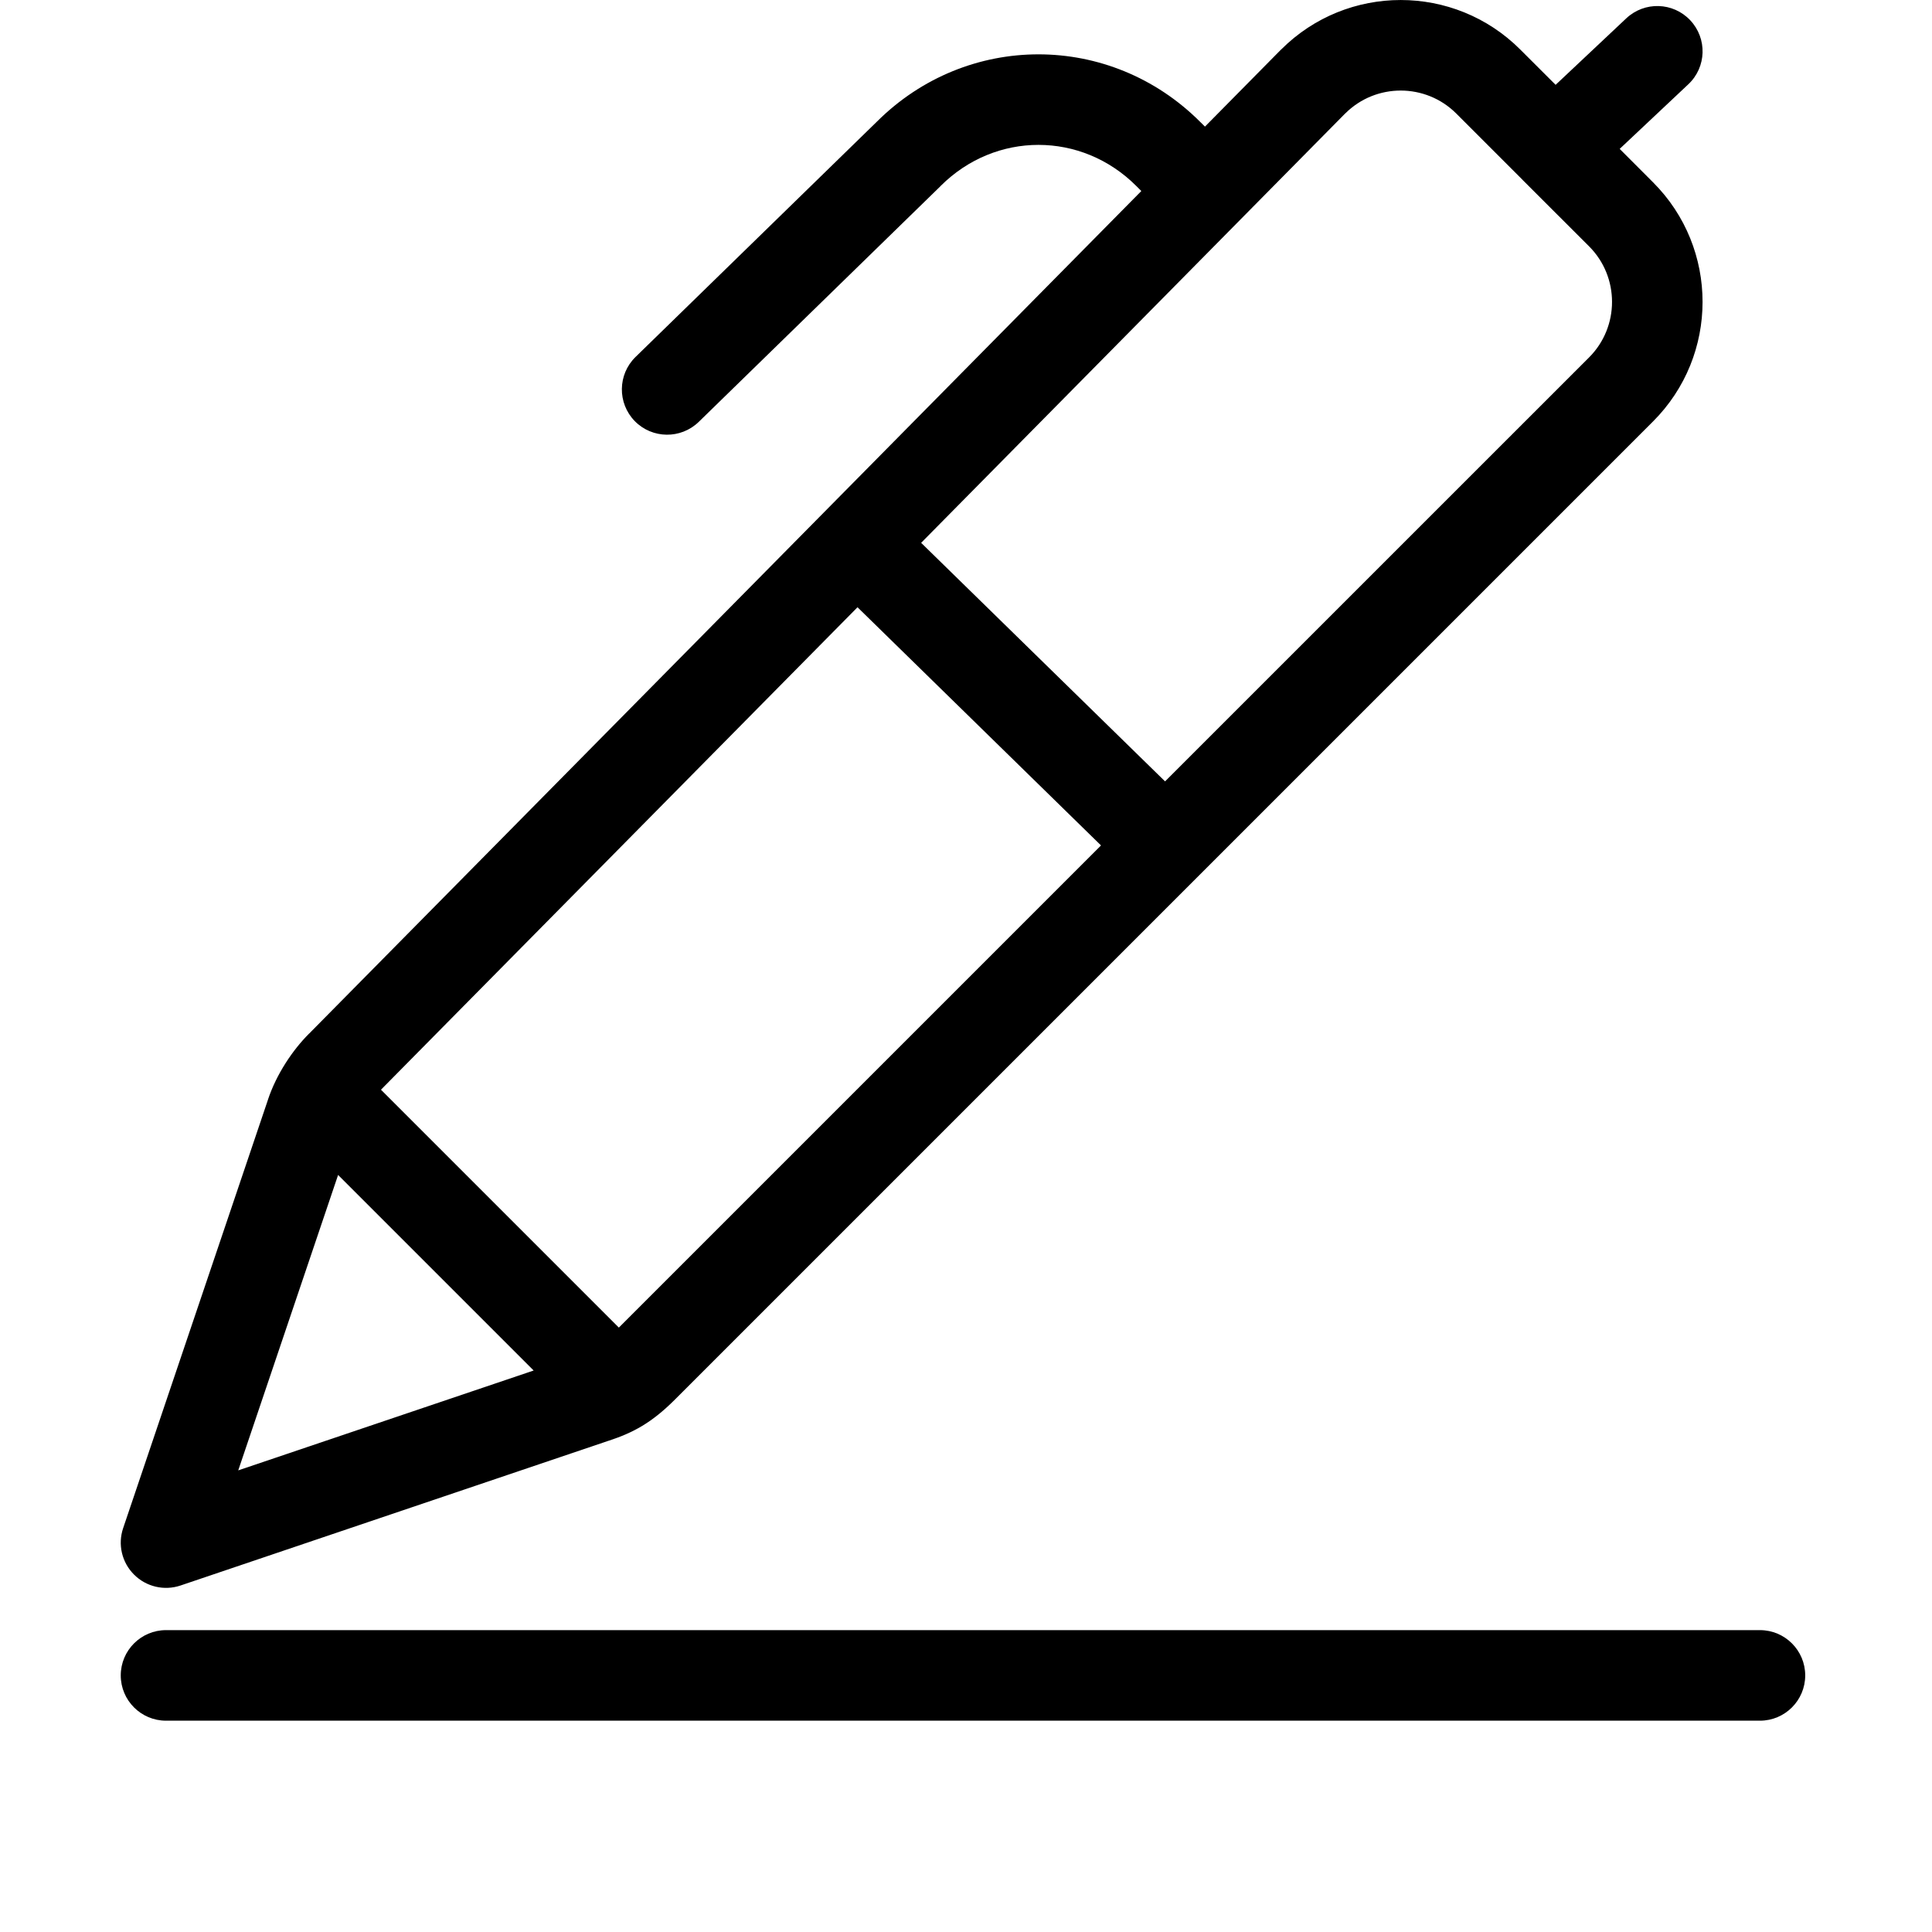
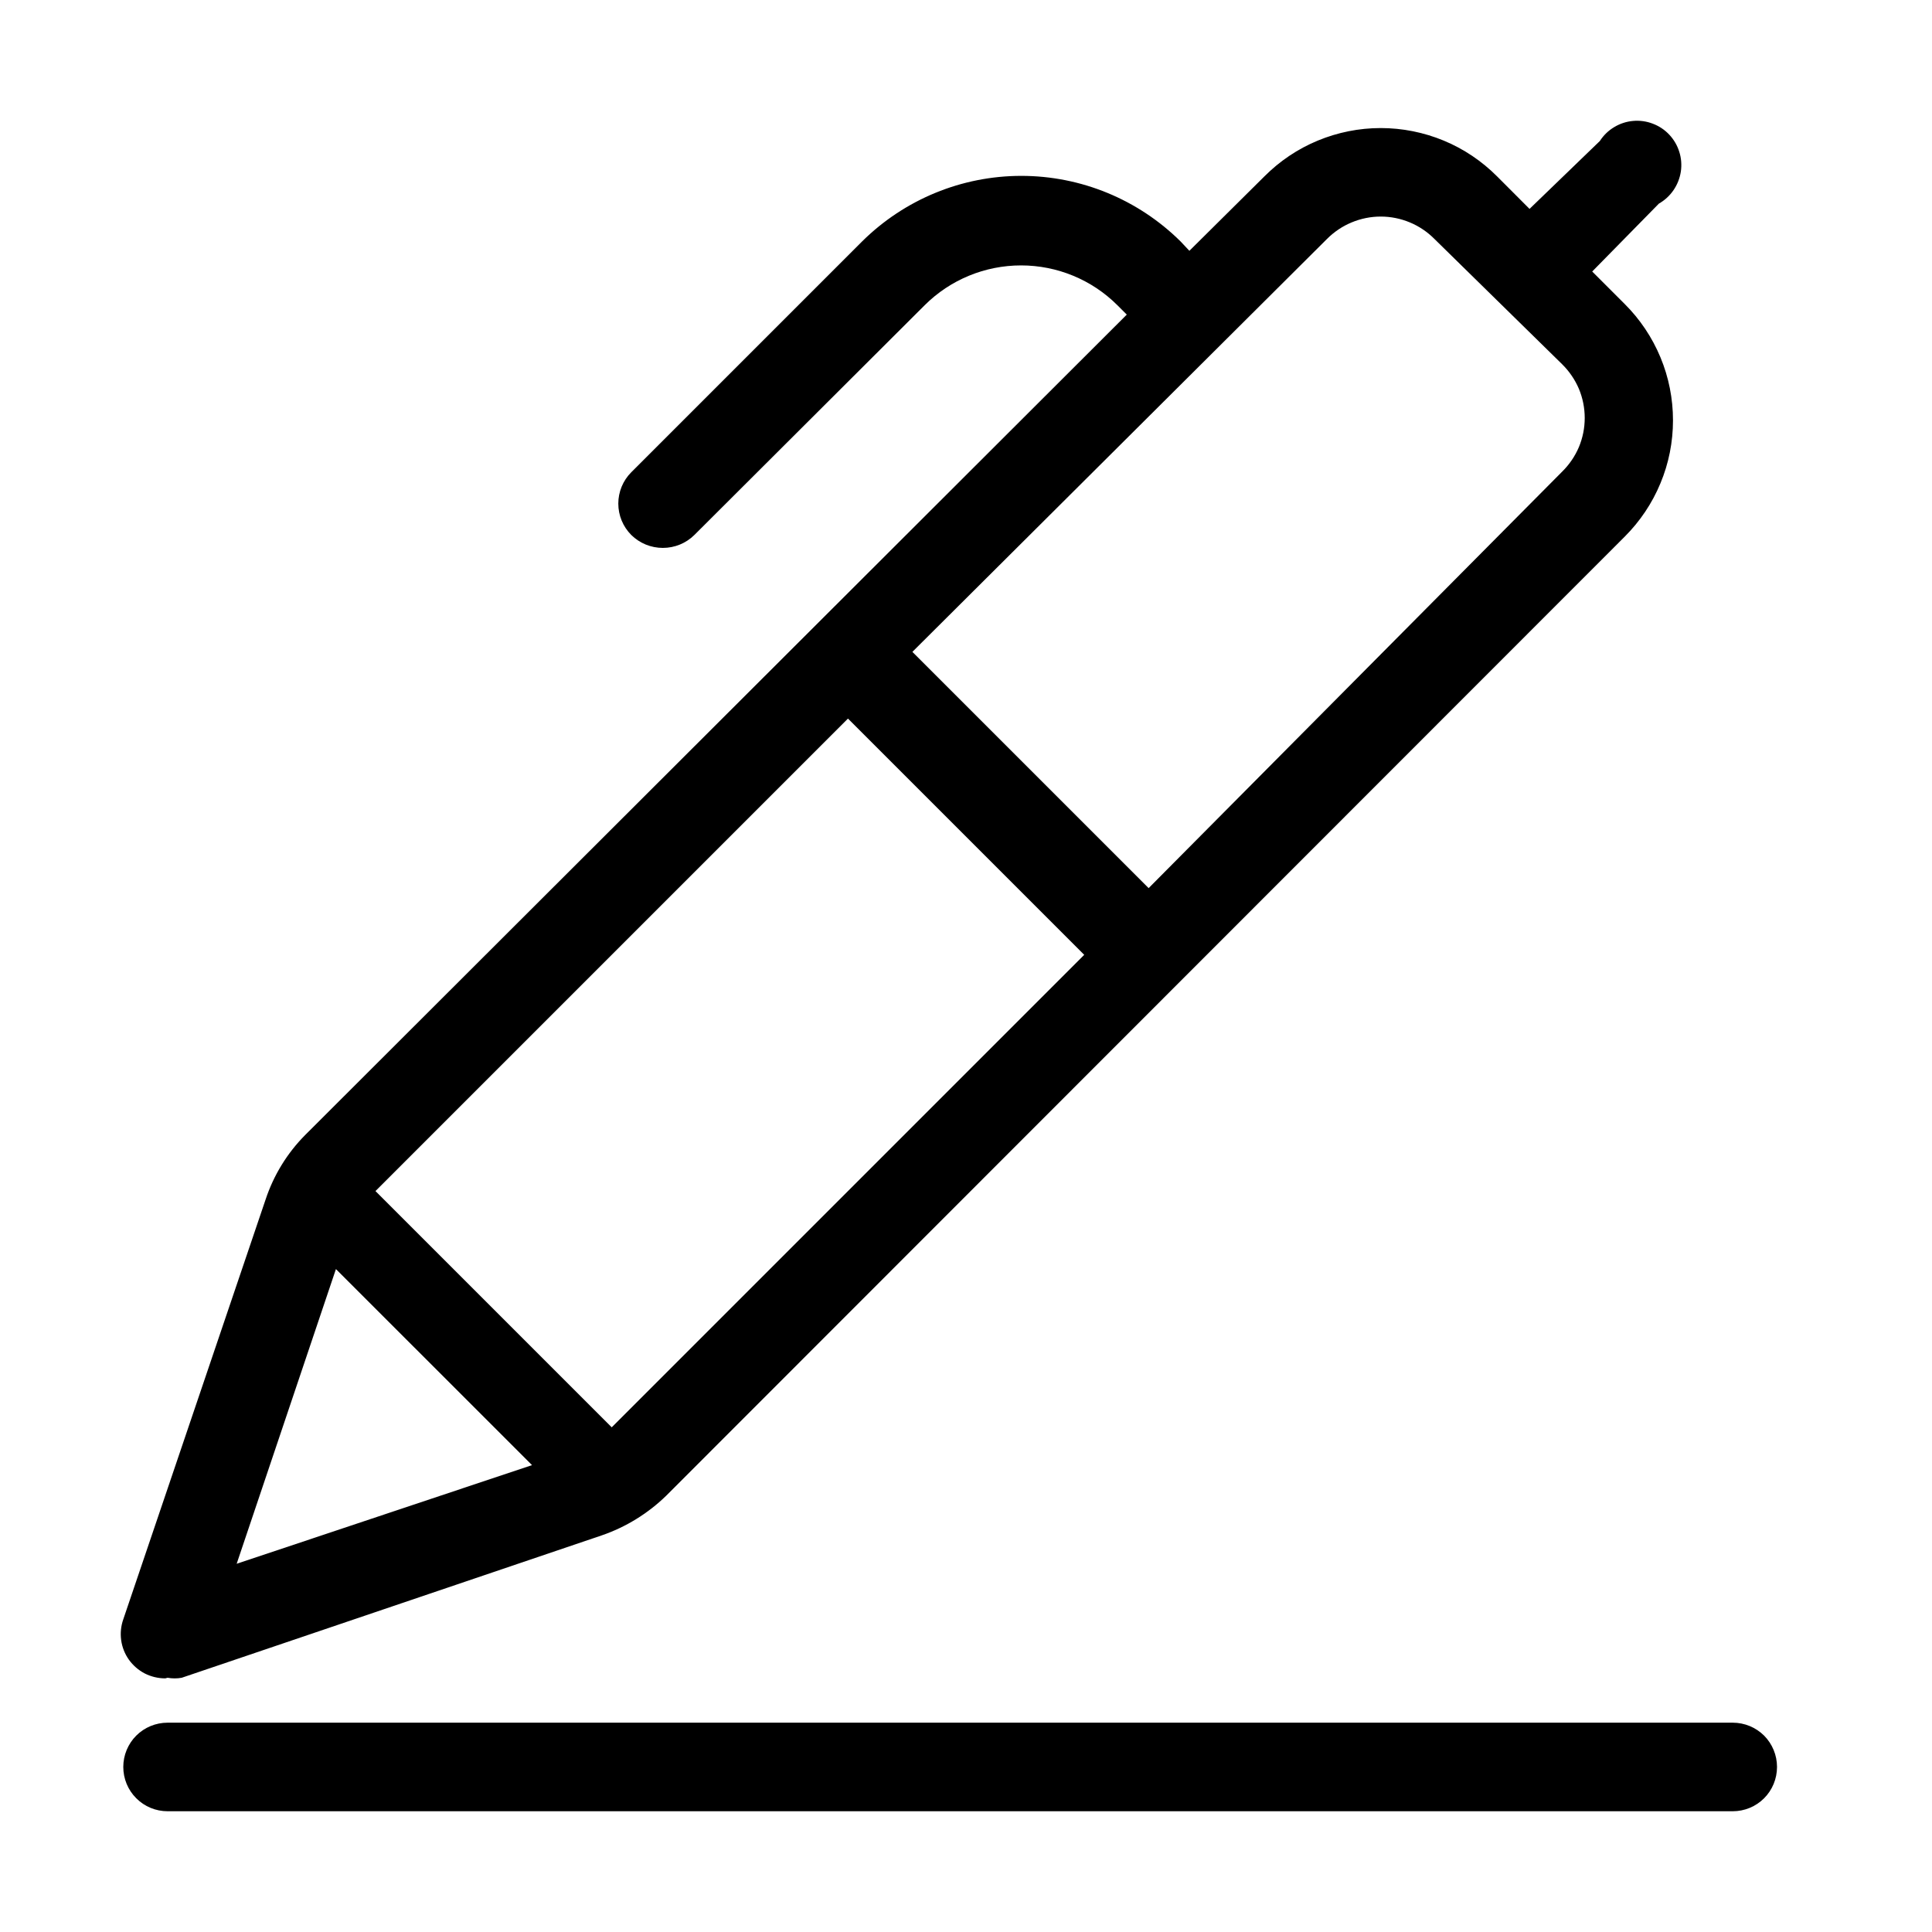
<svg xmlns="http://www.w3.org/2000/svg" width="32" height="32" viewBox="0 0 32 32" fill="none">
-   <path fill-rule="evenodd" clip-rule="evenodd" d="M22.282 1.879C22.281 1.879 22.281 1.88 22.28 1.88L15.257 8.991L19.297 12.942L26.32 5.92C26.827 5.413 26.827 4.587 26.32 4.08L25.222 2.983C25.221 2.981 25.219 2.98 25.218 2.978L24.12 1.88C23.613 1.374 22.789 1.373 22.282 1.879ZM25.766 1.405L25.18 0.82C24.087 -0.273 22.313 -0.273 21.22 0.82L21.216 0.823L19.958 2.097L19.88 2.02C18.389 0.528 16.016 0.527 14.523 2.016L10.526 5.913C10.23 6.202 10.224 6.677 10.513 6.974C10.802 7.27 11.277 7.276 11.574 6.987L15.574 3.087L15.574 3.087L15.58 3.08C16.488 2.173 17.913 2.173 18.82 3.08L18.904 3.164L5.12 17.12C5.119 17.12 5.119 17.121 5.118 17.121C4.846 17.393 4.58 17.79 4.439 18.211C4.439 18.212 4.439 18.212 4.439 18.213L2.04 25.31C1.948 25.58 2.018 25.879 2.22 26.08C2.421 26.282 2.72 26.352 2.99 26.261L10.087 23.861C10.088 23.861 10.088 23.861 10.089 23.861C10.485 23.729 10.789 23.571 11.18 23.18L27.38 6.98C28.473 5.887 28.473 4.113 27.38 3.02L26.827 2.466L27.964 1.396C28.266 1.112 28.28 0.638 27.996 0.336C27.712 0.034 27.238 0.02 26.936 0.304L25.766 1.405ZM18.236 14.003L14.203 10.058L6.31 18.049L10.25 21.989L18.236 14.003ZM8.839 22.7L5.6 19.461L3.946 24.354L8.839 22.7ZM2 27.75C2 27.336 2.336 27 2.75 27H29.15C29.564 27 29.9 27.336 29.9 27.75C29.9 28.164 29.564 28.5 29.15 28.5H2.75C2.336 28.5 2 28.164 2 27.75Z" fill="black" />
+   <path d="M28.7 28.533H2.776C2.581 28.533 2.394 28.61 2.257 28.747C2.119 28.885 2.042 29.072 2.042 29.266C2.042 29.461 2.119 29.648 2.257 29.785C2.394 29.923 2.581 30 2.776 30H28.7C28.894 30 29.081 29.923 29.219 29.785C29.356 29.648 29.433 29.461 29.433 29.266C29.433 29.072 29.356 28.885 29.219 28.747C29.081 28.61 28.894 28.533 28.7 28.533Z" fill="black" />
+   <path d="M2.776 27.789C2.853 27.803 2.933 27.803 3.01 27.789L9.966 25.431C10.365 25.294 10.729 25.07 11.032 24.776L26.91 8.889C27.163 8.636 27.365 8.336 27.502 8.005C27.64 7.675 27.71 7.32 27.71 6.962C27.71 6.604 27.64 6.249 27.502 5.918C27.365 5.588 27.163 5.287 26.91 5.035L26.372 4.497L27.477 3.372C27.574 3.317 27.657 3.24 27.719 3.149C27.782 3.057 27.823 2.952 27.84 2.842C27.856 2.733 27.848 2.62 27.814 2.514C27.781 2.408 27.724 2.311 27.648 2.23C27.572 2.149 27.478 2.087 27.374 2.048C27.27 2.008 27.159 1.993 27.048 2.003C26.937 2.013 26.83 2.048 26.735 2.106C26.64 2.163 26.559 2.241 26.499 2.335L25.334 3.46L24.797 2.922C24.544 2.668 24.244 2.466 23.913 2.329C23.582 2.192 23.227 2.121 22.869 2.121C22.511 2.121 22.157 2.192 21.826 2.329C21.495 2.466 21.195 2.668 20.942 2.922L19.7 4.154L19.553 3.998C18.851 3.303 17.904 2.913 16.916 2.913C15.929 2.913 14.982 3.303 14.28 3.998L10.455 7.823C10.318 7.96 10.241 8.147 10.241 8.341C10.241 8.536 10.318 8.722 10.455 8.86C10.594 8.998 10.782 9.075 10.979 9.075C11.175 9.075 11.363 8.998 11.502 8.86L15.317 5.054C15.741 4.632 16.314 4.396 16.912 4.396C17.509 4.396 18.083 4.632 18.506 5.054L18.663 5.211L5.055 18.799C4.757 19.099 4.533 19.464 4.4 19.865L2.042 26.821C2.003 26.931 1.991 27.05 2.007 27.167C2.023 27.283 2.067 27.394 2.135 27.49C2.204 27.586 2.294 27.664 2.398 27.718C2.503 27.771 2.619 27.799 2.737 27.799L2.776 27.789ZM21.979 3.958C22.096 3.841 22.234 3.747 22.387 3.684C22.54 3.62 22.704 3.587 22.869 3.587C23.035 3.587 23.199 3.62 23.352 3.684C23.504 3.747 23.643 3.841 23.759 3.958L25.873 6.032C25.991 6.148 26.086 6.287 26.151 6.439C26.215 6.592 26.248 6.757 26.248 6.923C26.248 7.089 26.215 7.253 26.151 7.406C26.086 7.559 25.991 7.697 25.873 7.813L19.025 14.71L15.112 10.797L21.979 3.958ZM14.045 11.902L17.958 15.815L10.132 23.641L6.219 19.728L14.045 11.902ZM5.564 21.02L8.812 24.267L3.92 25.901L5.564 21.02Z" fill="black" />
</svg>
